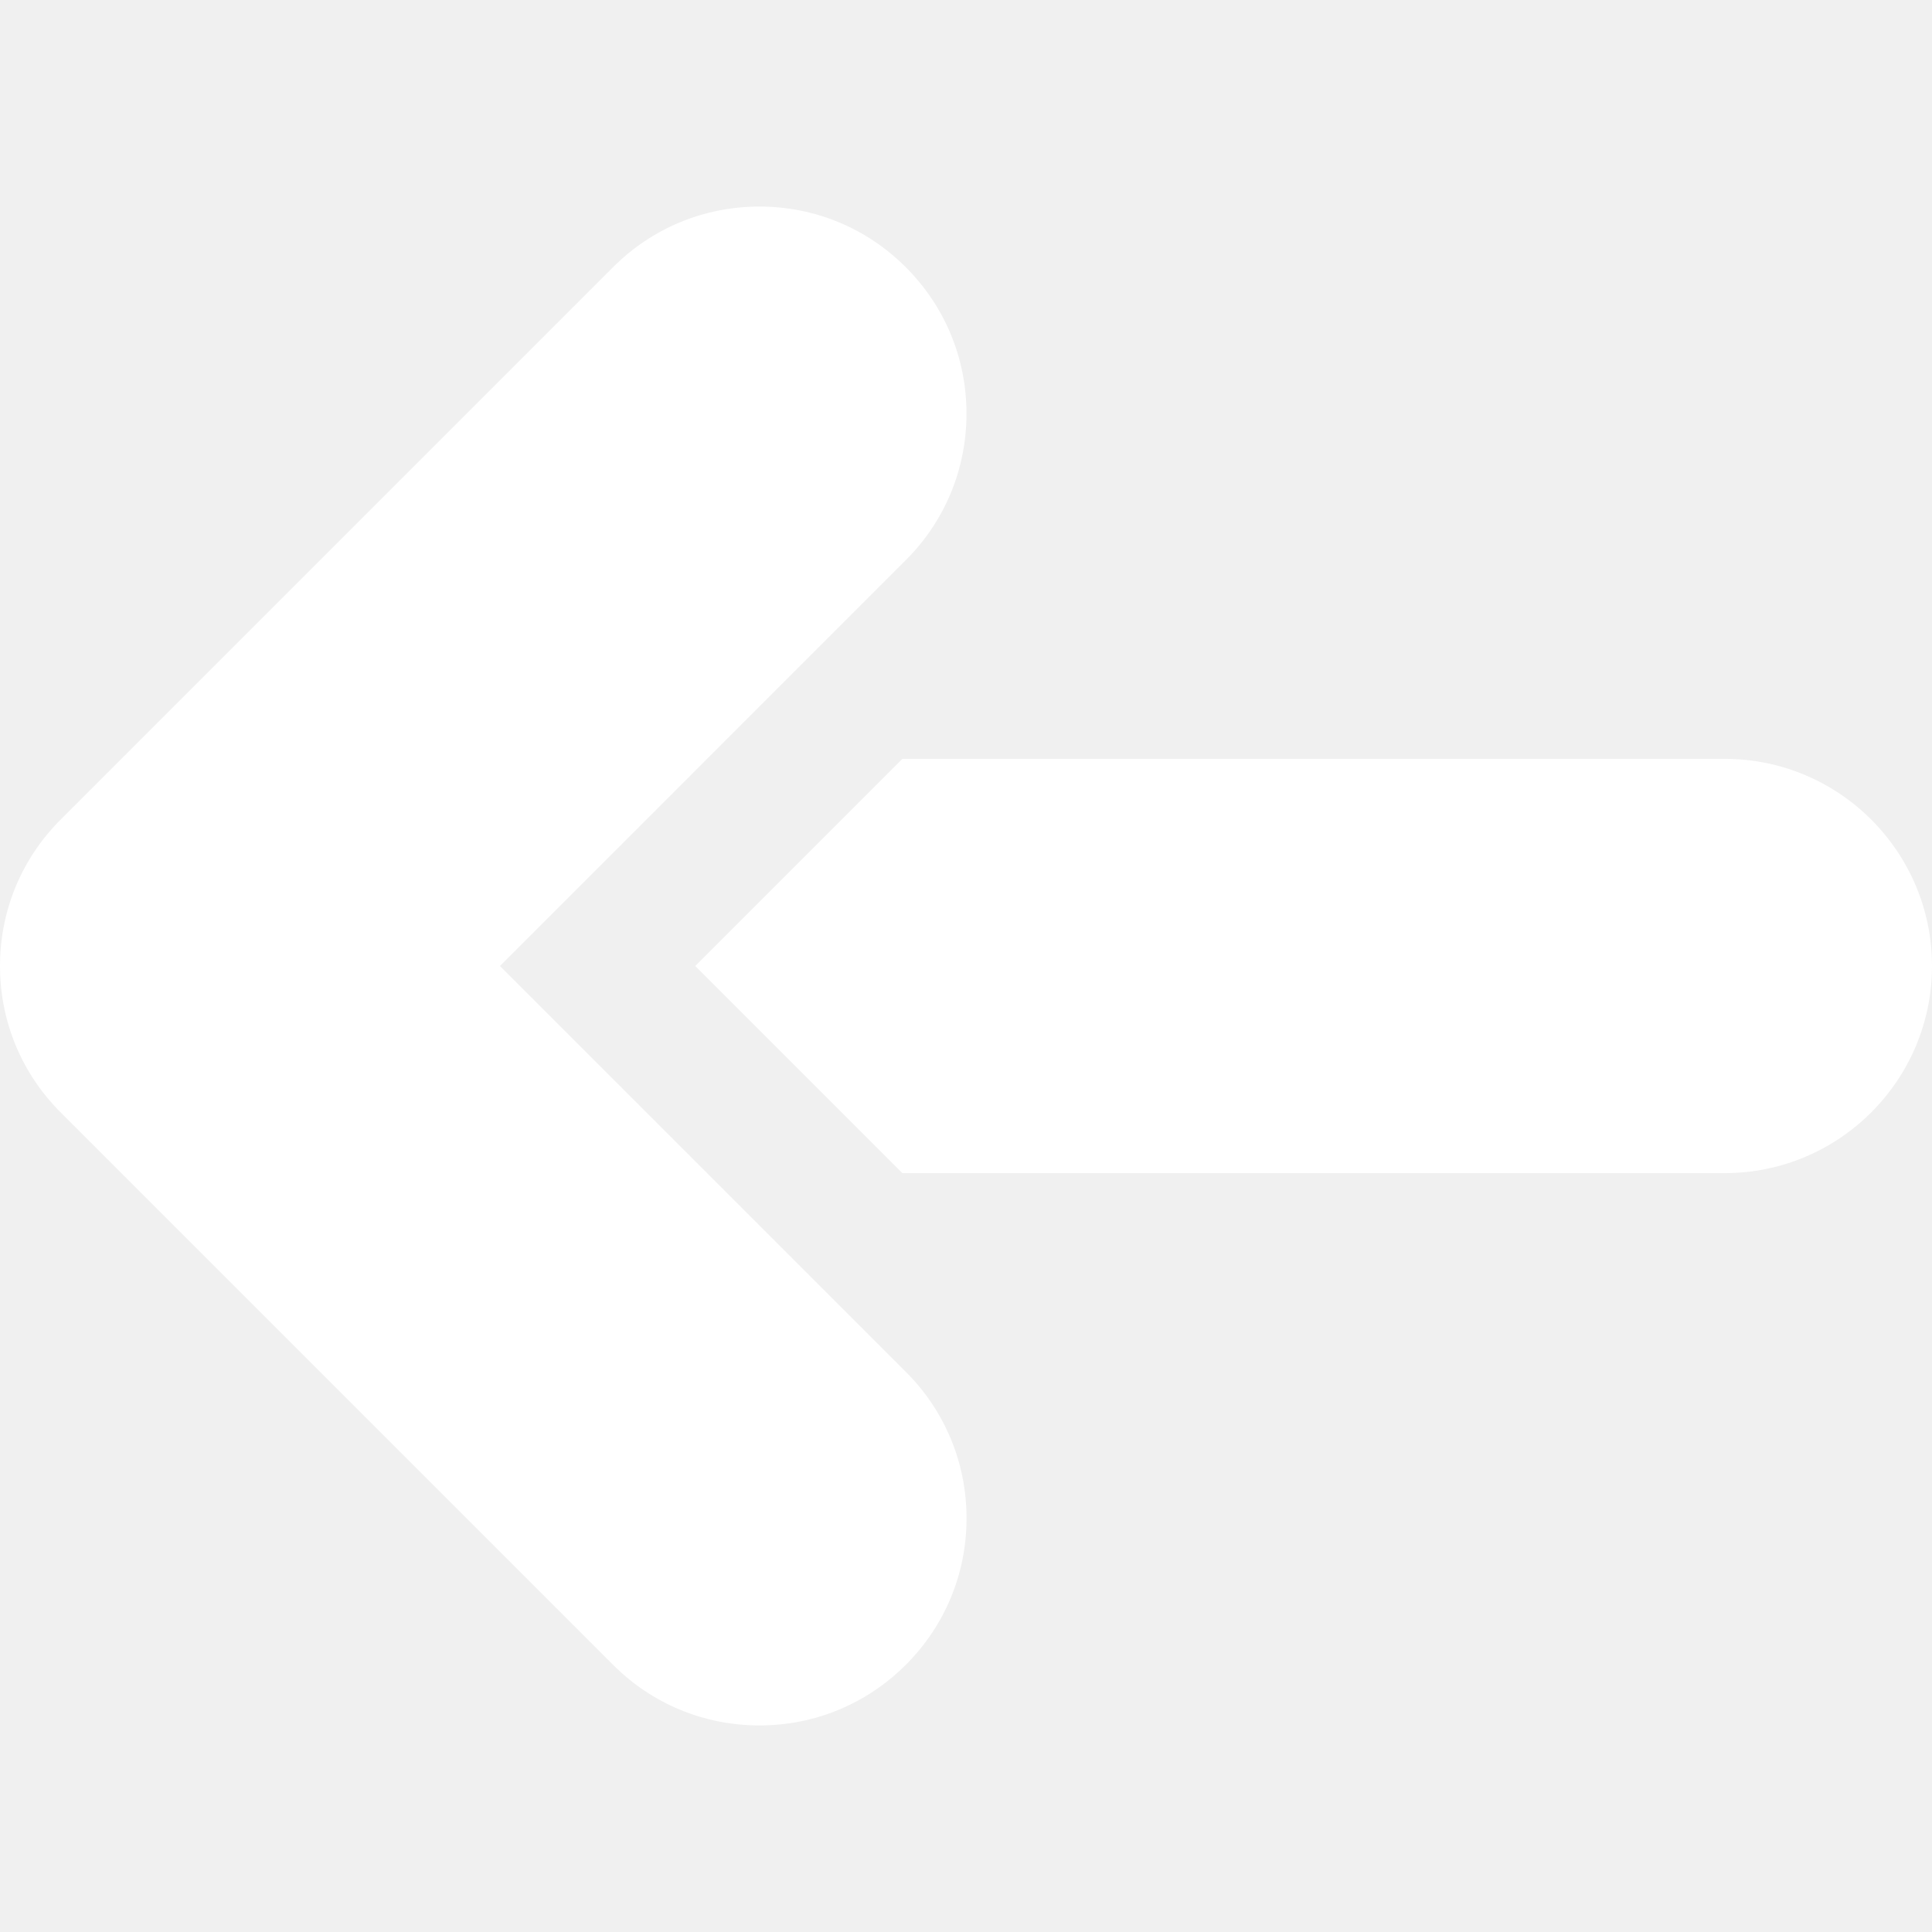
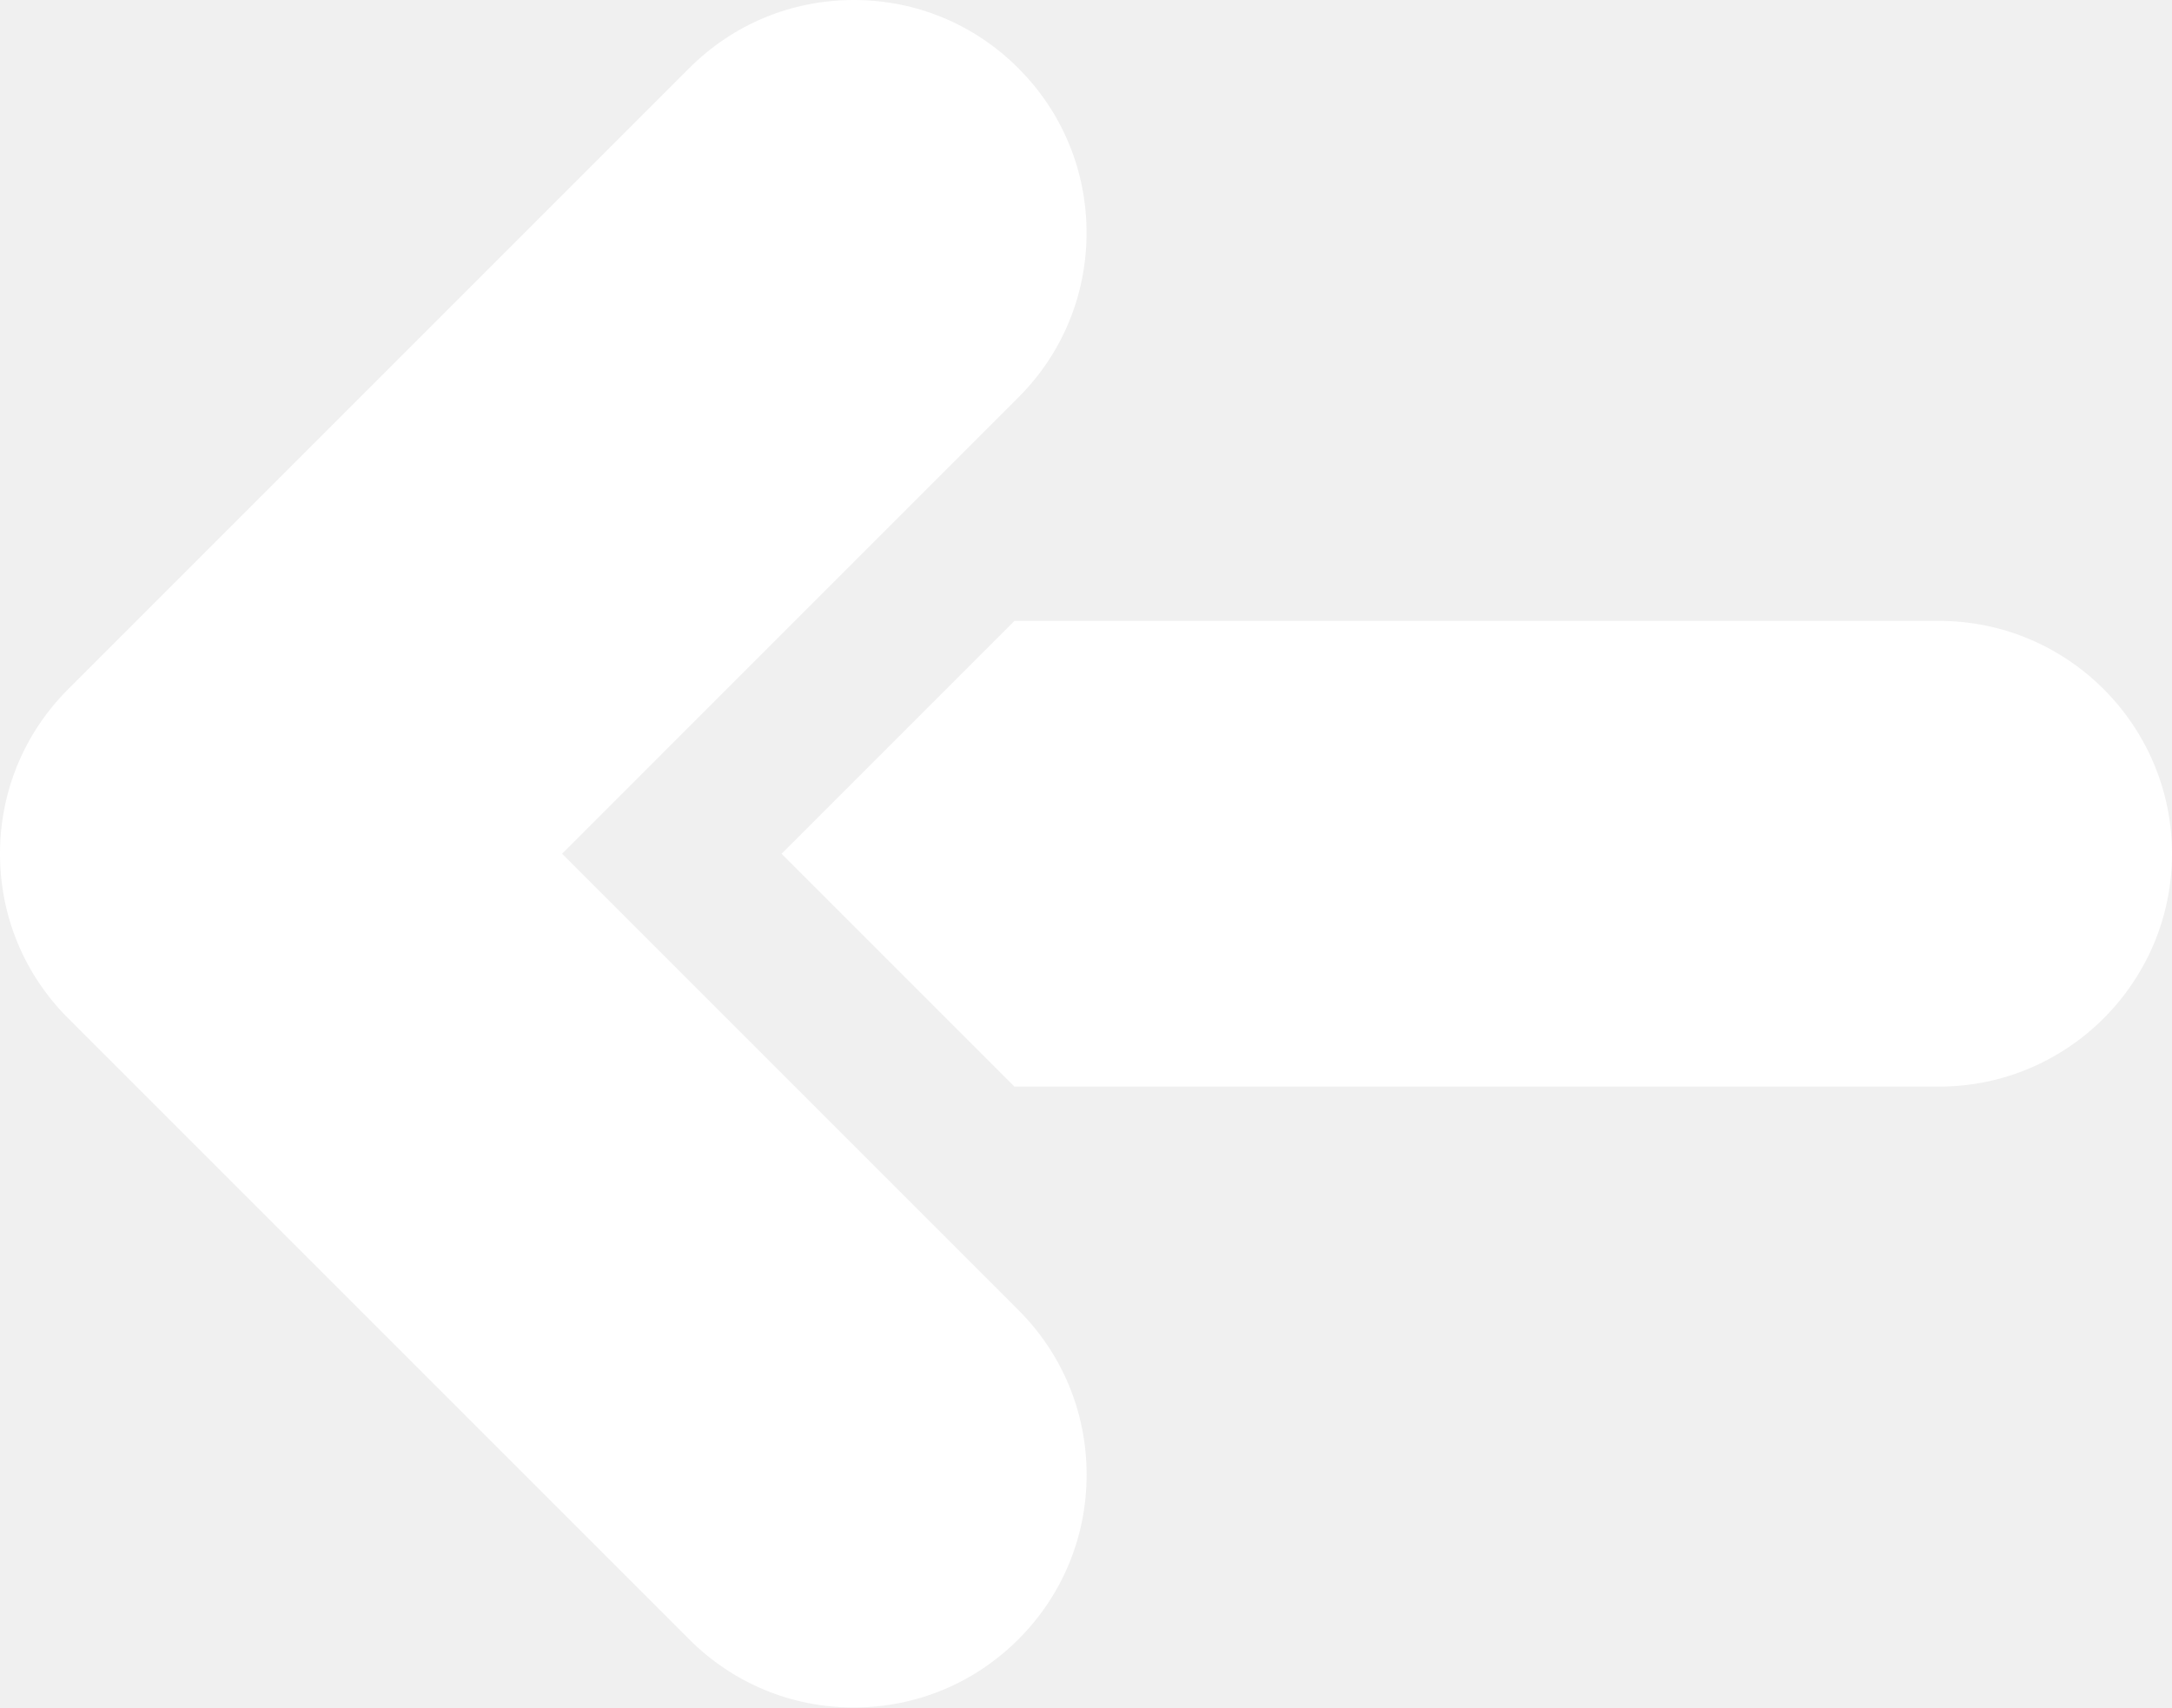
- <svg xmlns="http://www.w3.org/2000/svg" width="100%" height="100%" viewBox="0 0 512 512" version="1.1" xml:space="preserve" style="fill-rule:evenodd;clip-rule:evenodd;stroke-linejoin:round;stroke-miterlimit:2;">
-   <g transform="matrix(0.487902,0,0,0.487902,-36.8903,-36.743)">
-     <path d="M1125,600C1125,662.023 1074.52,712.5 1012.5,712.5L565.73,712.5L453.23,600L565.73,487.5L1012.5,487.5C1074.52,487.5 1125,537.977 1125,600ZM567.64,979.54C588.902,958.313 600.601,930.04 600.601,900.001C600.601,869.962 588.902,841.689 567.64,820.462L347.18,600.002L567.61,379.542C588.872,358.315 600.571,330.042 600.571,300.003C600.571,269.964 588.872,241.691 567.61,220.464C546.383,199.202 518.145,187.503 488.11,187.503C458.071,187.503 429.798,199.202 408.571,220.464L108.571,520.464C87.309,541.691 75.61,569.964 75.61,600.003C75.61,630.042 87.309,658.315 108.571,679.542L408.571,979.542C429.798,1000.8 458.032,1012.5 488.11,1012.5C518.145,1012.5 546.383,1000.8 567.645,979.542L567.64,979.54Z" style="fill:white;fill-rule:nonzero;" />
+ <svg xmlns="http://www.w3.org/2000/svg" width="100%" height="100%" viewBox="0 0 510 401" version="1.1" xml:space="preserve" style="fill-rule:evenodd;clip-rule:evenodd;stroke-linejoin:round;stroke-miterlimit:2;">
+   <g transform="matrix(1,0,0,1,-1,-54.7402)">
+     <g transform="matrix(0.485997,0,0,0.485997,-35.7462,-36.3856)">
+       <path d="M1125,600C1125,662.023 1074.52,712.5 1012.5,712.5L565.73,712.5L453.23,600L565.73,487.5L1012.5,487.5C1074.52,487.5 1125,537.977 1125,600ZM567.64,979.54C588.902,958.313 600.601,930.04 600.601,900.001C600.601,869.962 588.902,841.689 567.64,820.462L347.18,600.002L567.61,379.542C588.872,358.315 600.571,330.042 600.571,300.003C600.571,269.964 588.872,241.691 567.61,220.464C546.383,199.202 518.145,187.503 488.11,187.503C458.071,187.503 429.798,199.202 408.571,220.464L108.571,520.464C87.309,541.691 75.61,569.964 75.61,600.003C75.61,630.042 87.309,658.315 108.571,679.542L408.571,979.542C429.798,1000.8 458.032,1012.5 488.11,1012.5C518.145,1012.5 546.383,1000.8 567.645,979.542L567.64,979.54Z" style="fill:white;fill-rule:nonzero;" />
+     </g>
  </g>
</svg>
